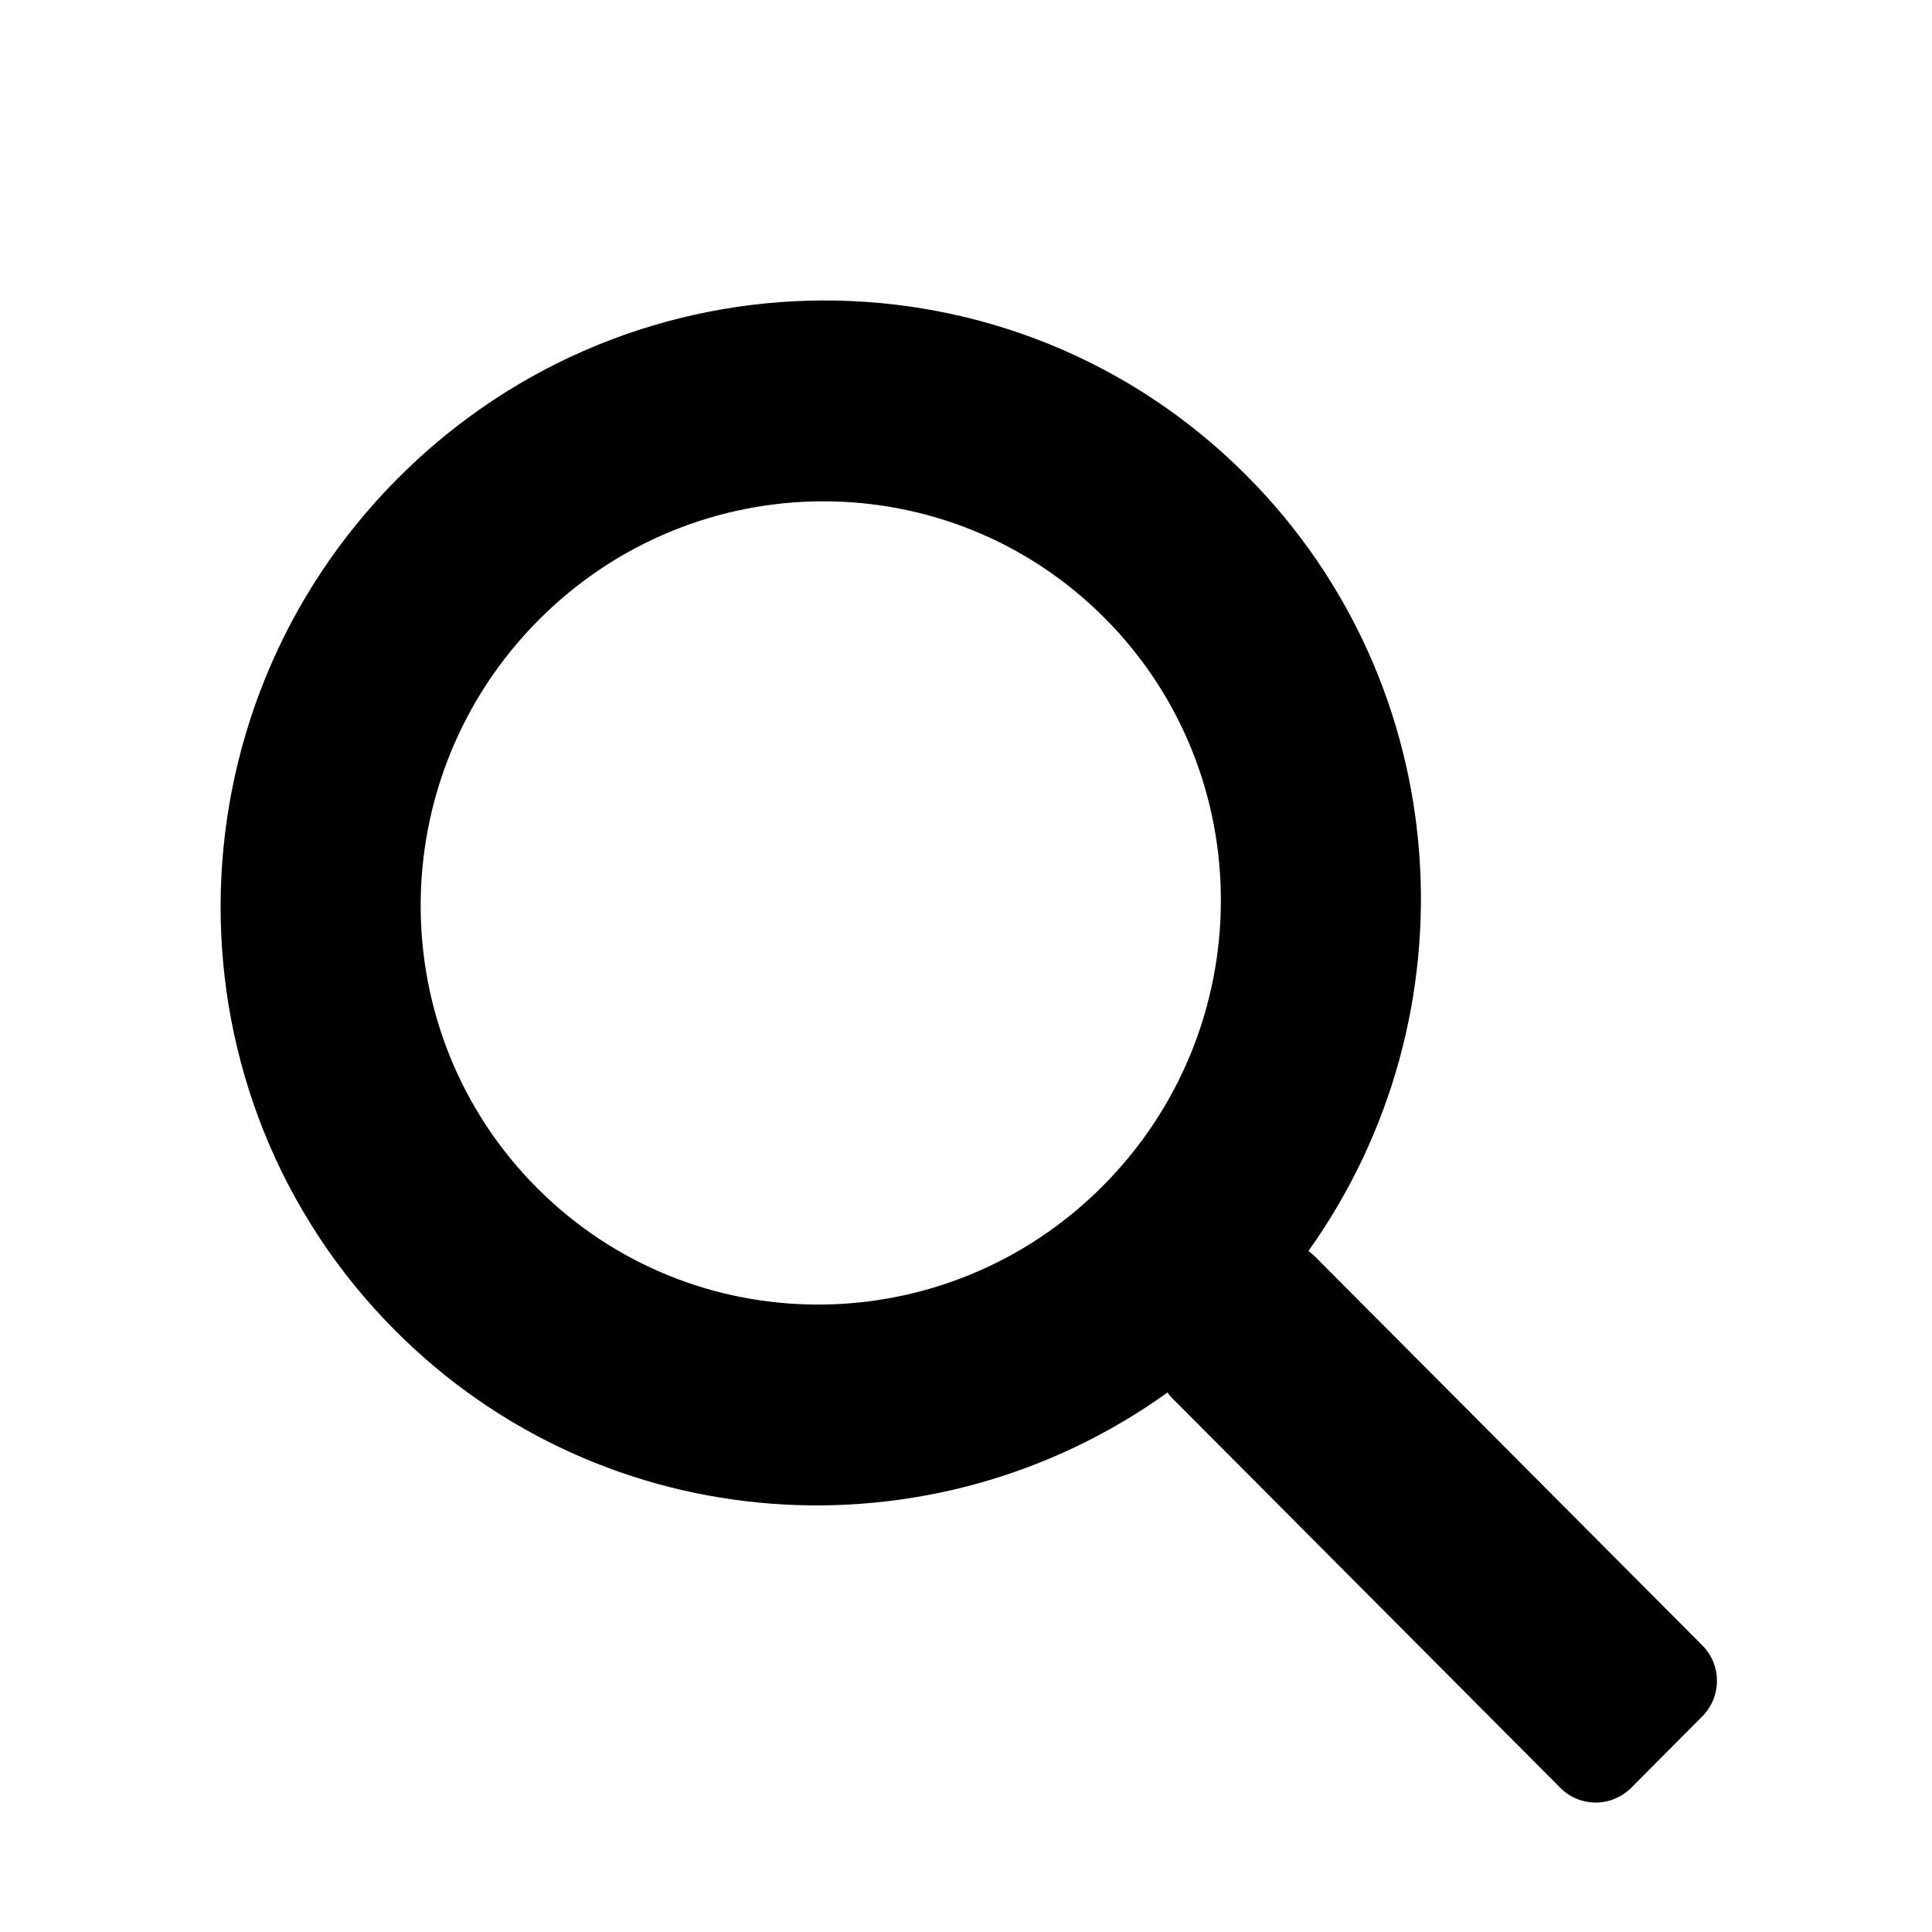
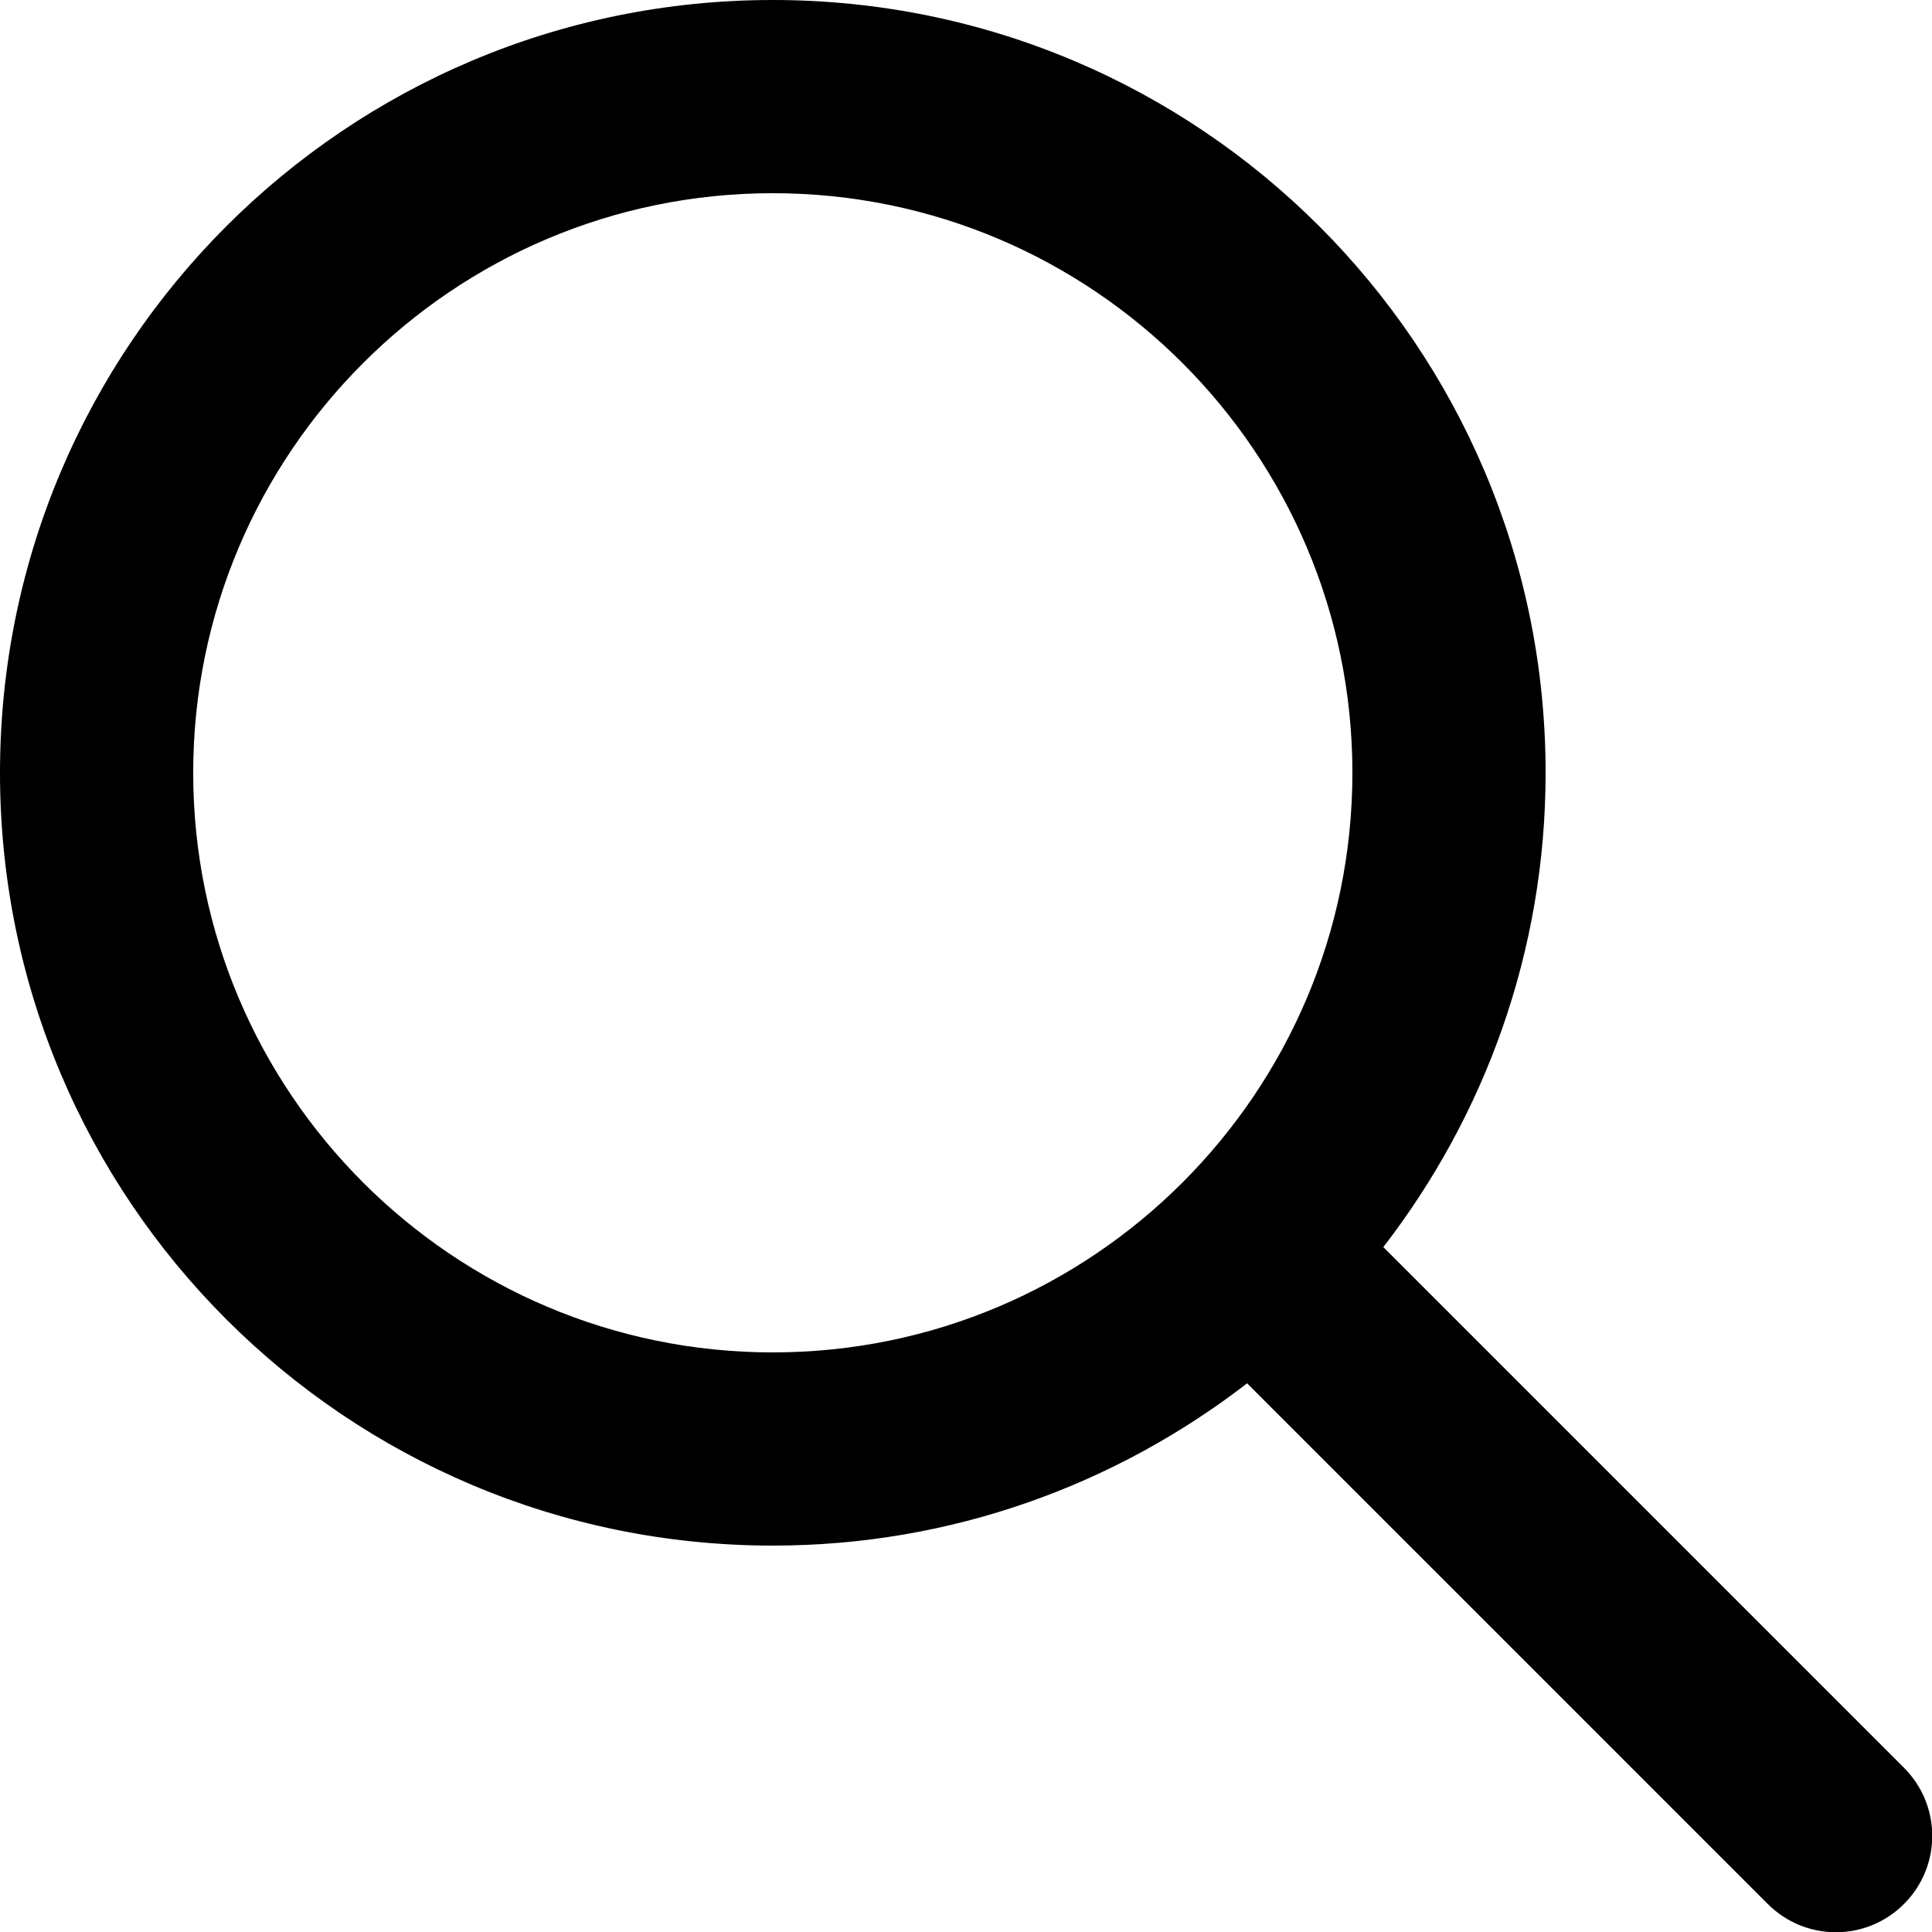
- <svg xmlns="http://www.w3.org/2000/svg" version="1.1" viewBox="0 -1 24 24">
-   <g>
-     <path fill="currentColor" fill-rule="evenodd" clip-rule="evenodd" d="M14.503 16.298C11.584 18.396 7.512 18.142 4.907 15.526C2.005 12.613 2.02 7.875 4.942 4.942C7.863 2.01 12.583 1.994 15.485 4.907C18.091 7.523 18.344 11.61 16.254 14.54C16.281 14.56 16.307 14.582 16.332 14.606L21.148 19.441C21.39 19.684 21.389 20.079 21.145 20.323L20.264 21.208C20.02 21.452 19.627 21.454 19.385 21.211L14.569 16.376C14.544 16.352 14.522 16.326 14.503 16.298ZM13.699 13.733C11.751 15.688 8.604 15.698 6.67 13.756C4.735 11.814 4.746 8.655 6.693 6.7C8.64 4.746 11.787 4.735 13.722 6.677C15.657 8.619 15.646 11.778 13.699 13.733Z" />
-   </g>
+ <svg xmlns="http://www.w3.org/2000/svg" id="Layer_1" width="20" height="20" viewBox="0 0 20 20">
+   <path d="m2,8c0-3.31,2.69-6,6-6s6,2.69,6,6-2.69,6-6,6-6-2.69-6-6ZM8,0C3.58,0,0,3.58,0,8s3.58,8,8,8c1.85,0,3.55-.63,4.91-1.68l5.39,5.39c.39.39,1.02.39,1.41,0,.39-.39.39-1.02,0-1.41l-5.39-5.39c1.05-1.36,1.68-3.06,1.68-4.91C16,3.58,12.42,0,8,0Z" style="fill-rule:evenodd; stroke-width:0px;" />
</svg>
